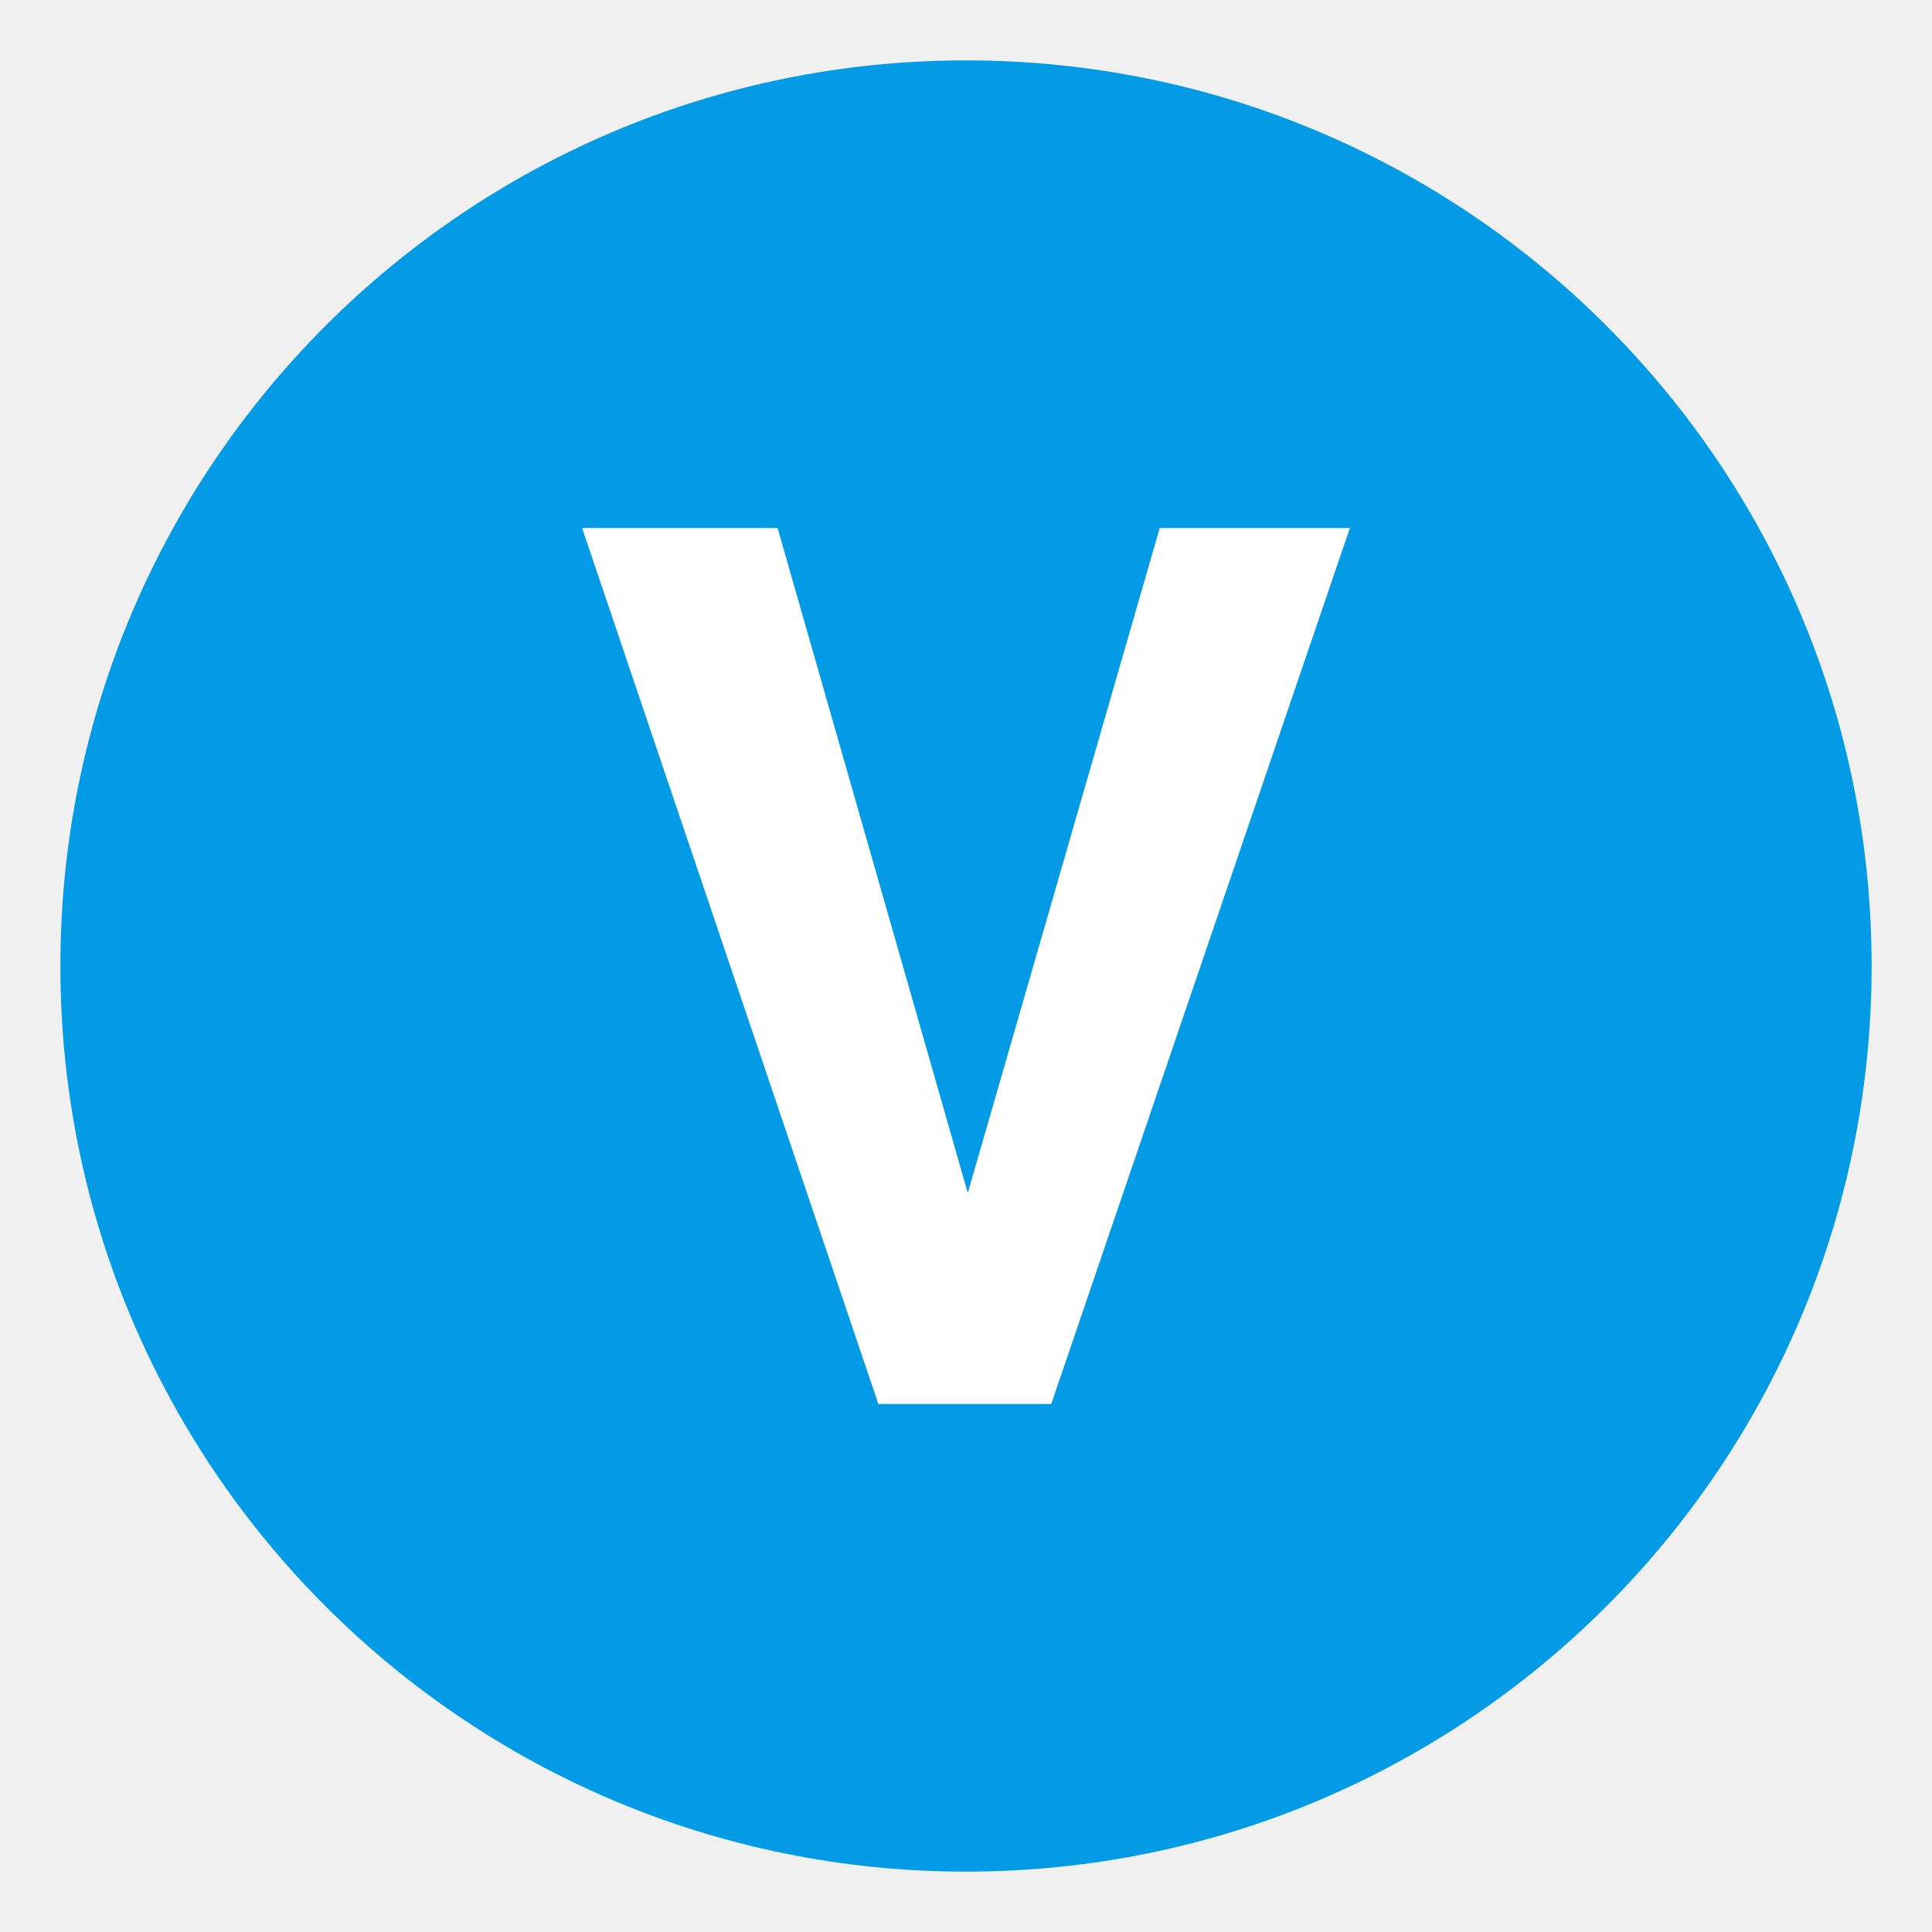
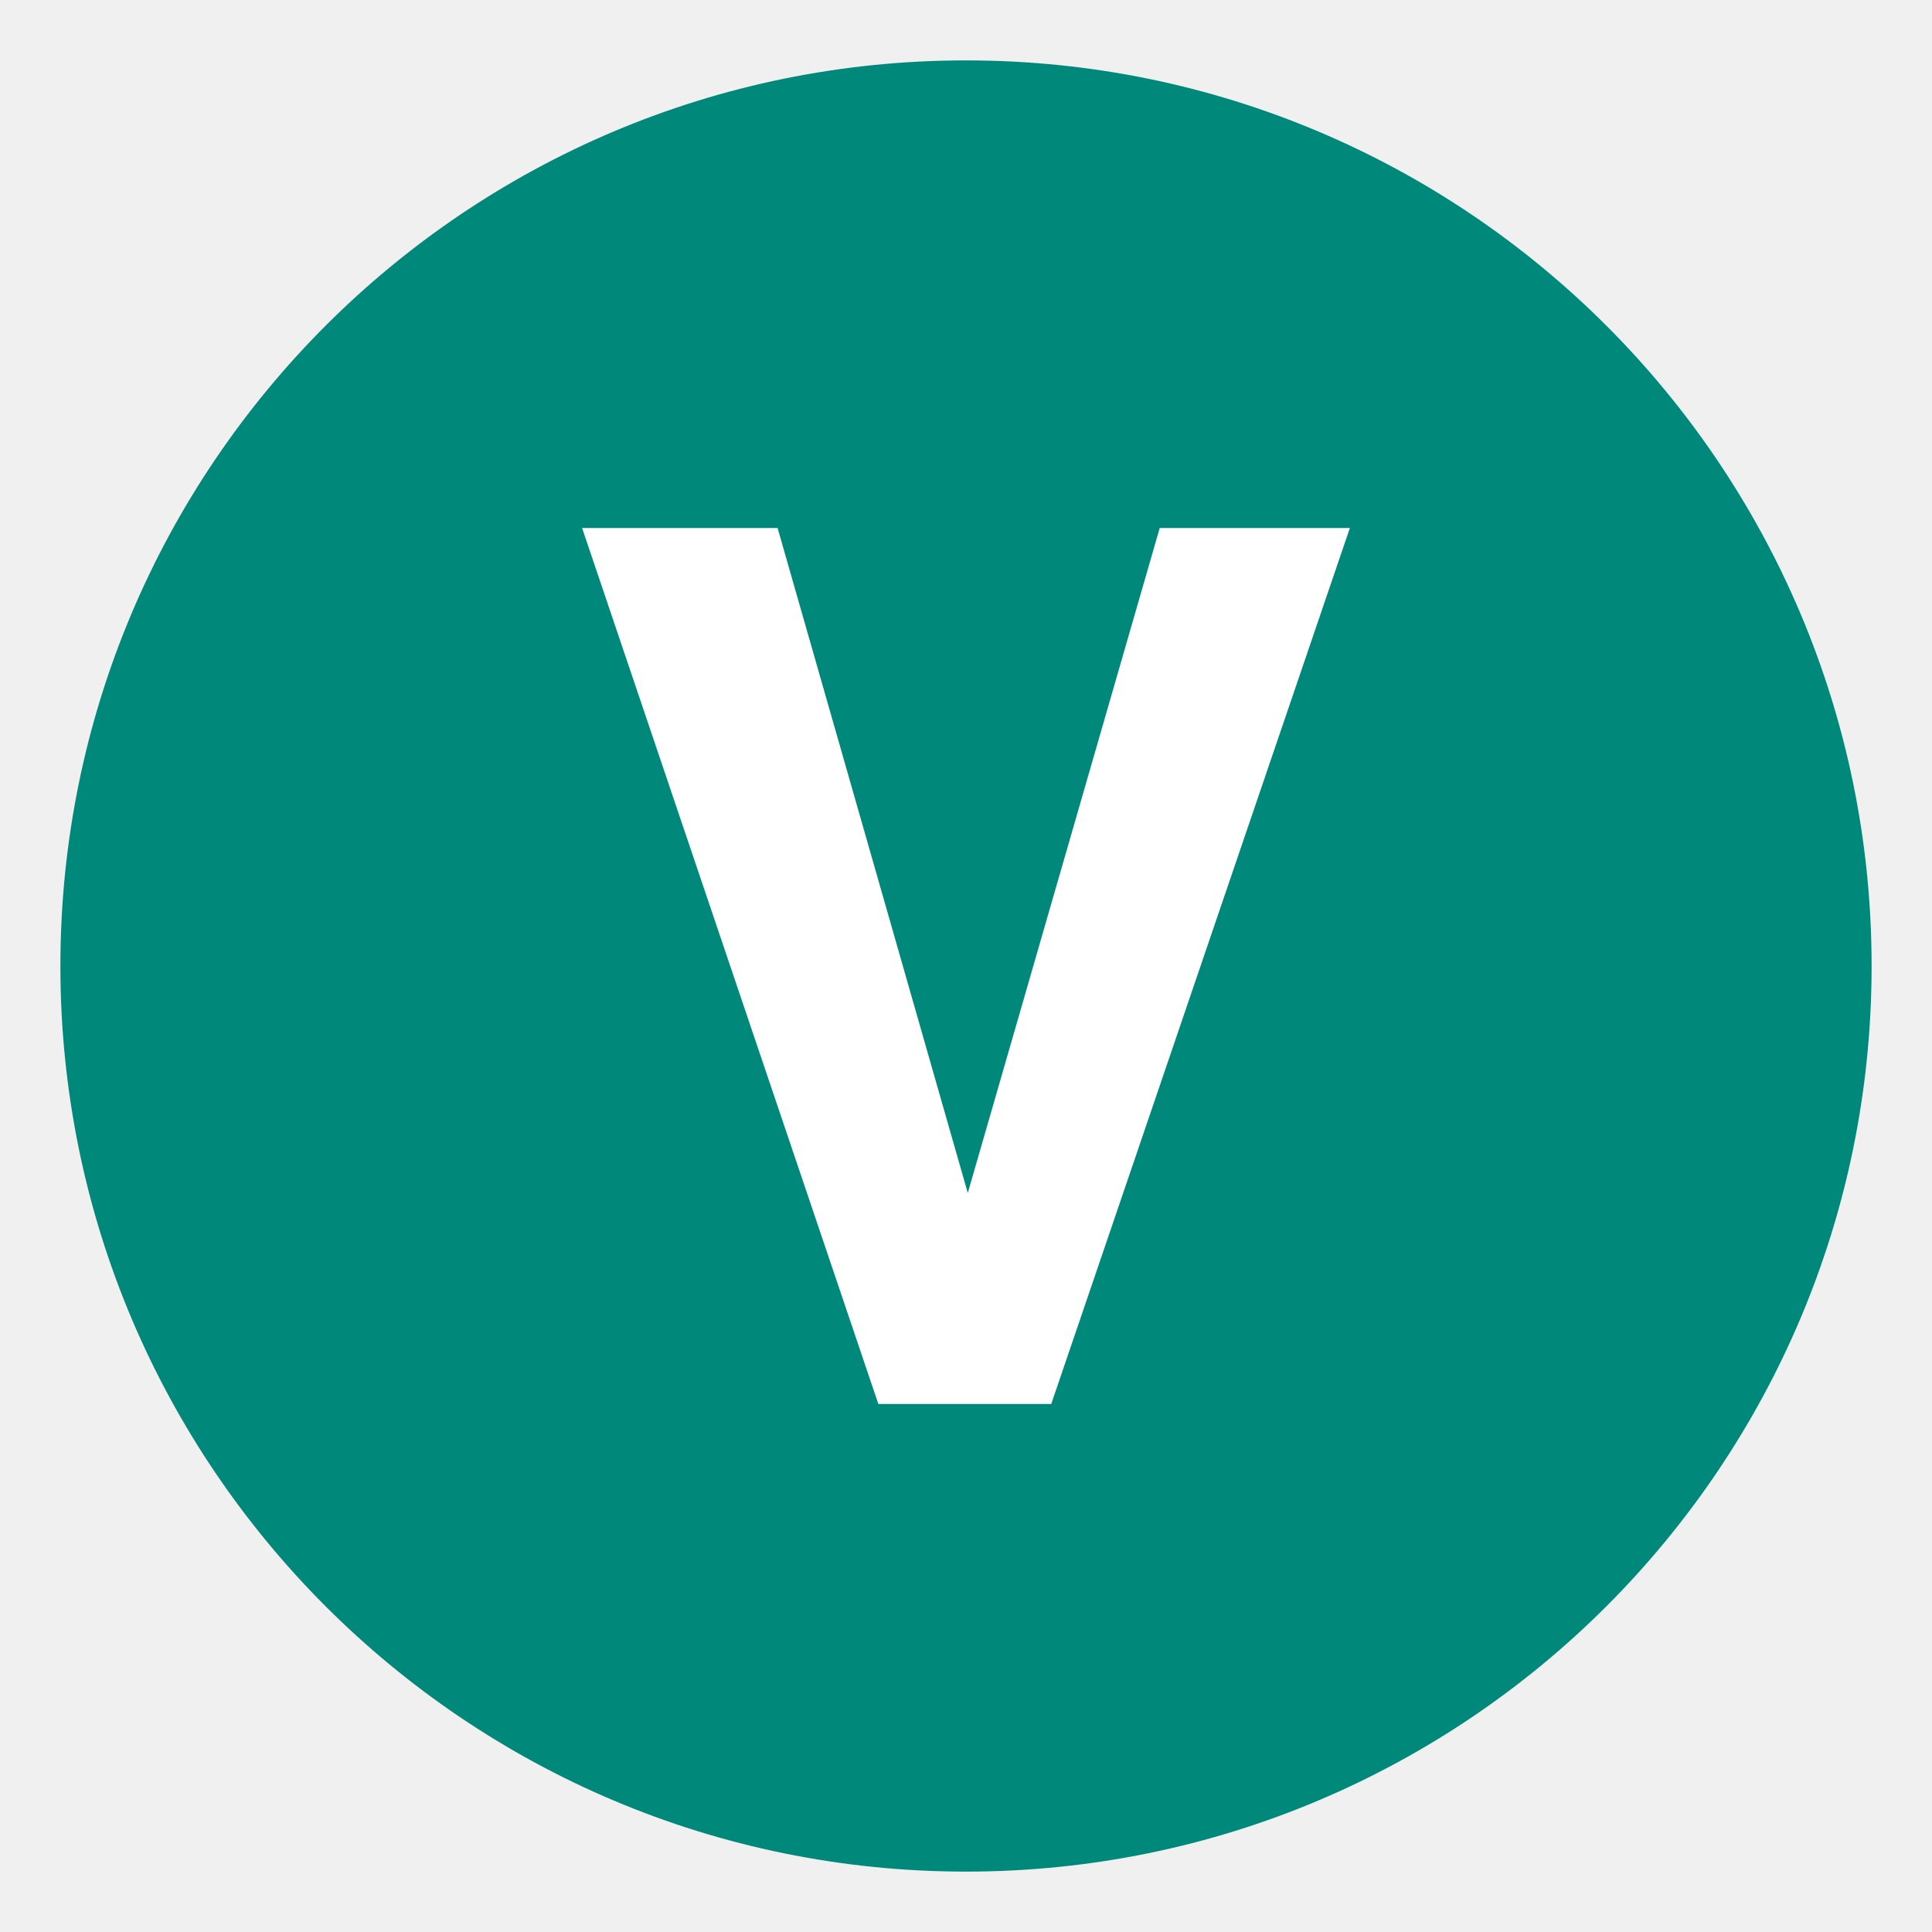
<svg xmlns="http://www.w3.org/2000/svg" viewBox="0 0 64 64" enable-background="new 0 0 64 64">
  <circle cx="32" cy="32" r="30" fill="#fff" />
-   <path d="m32 2c-16.568 0-30 13.432-30 30s13.432 30 30 30 30-13.432 30-30-13.432-30-30-30m2.824 44.508h-5.728l-9.813-29.016h6.476l6.3 22.027 6.358-22.027h6.299l-9.892 29.016" fill="#039be5" />
+   <path d="m32 2c-16.568 0-30 13.432-30 30s13.432 30 30 30 30-13.432 30-30-13.432-30-30-30m2.824 44.508h-5.728l-9.813-29.016h6.476l6.3 22.027 6.358-22.027h6.299l-9.892 29.016" fill="#00897b" />
</svg>
